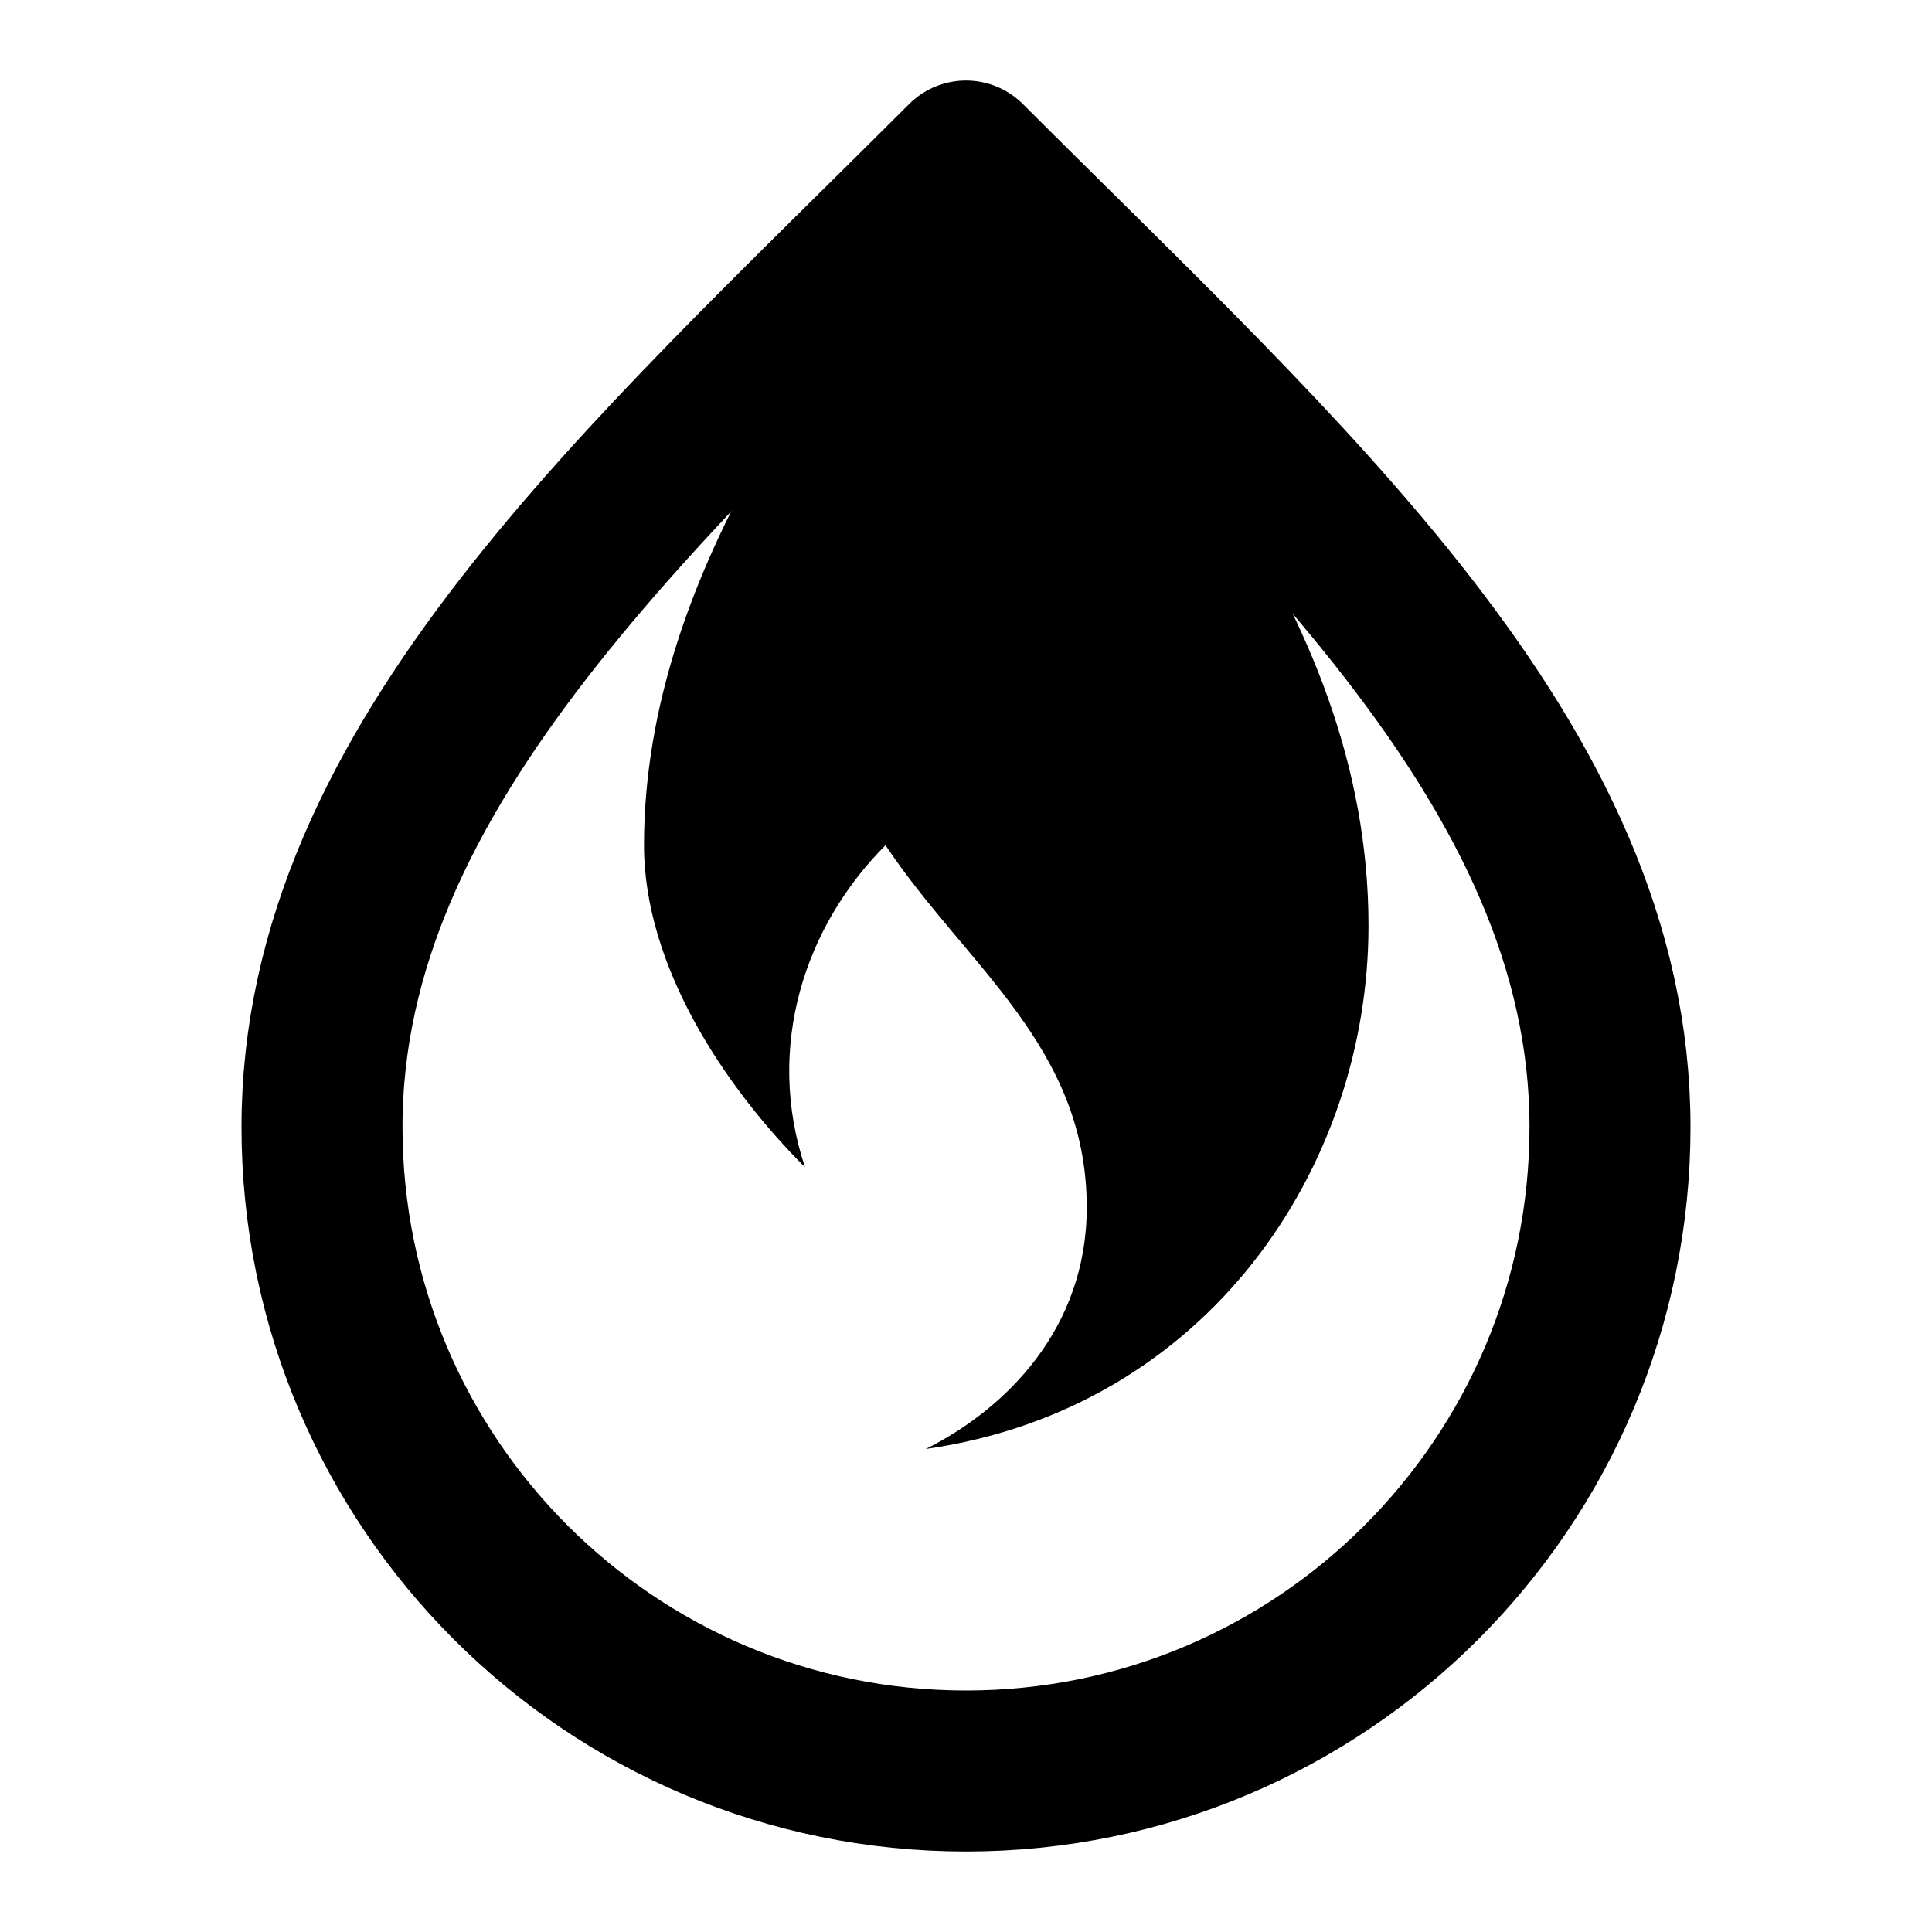
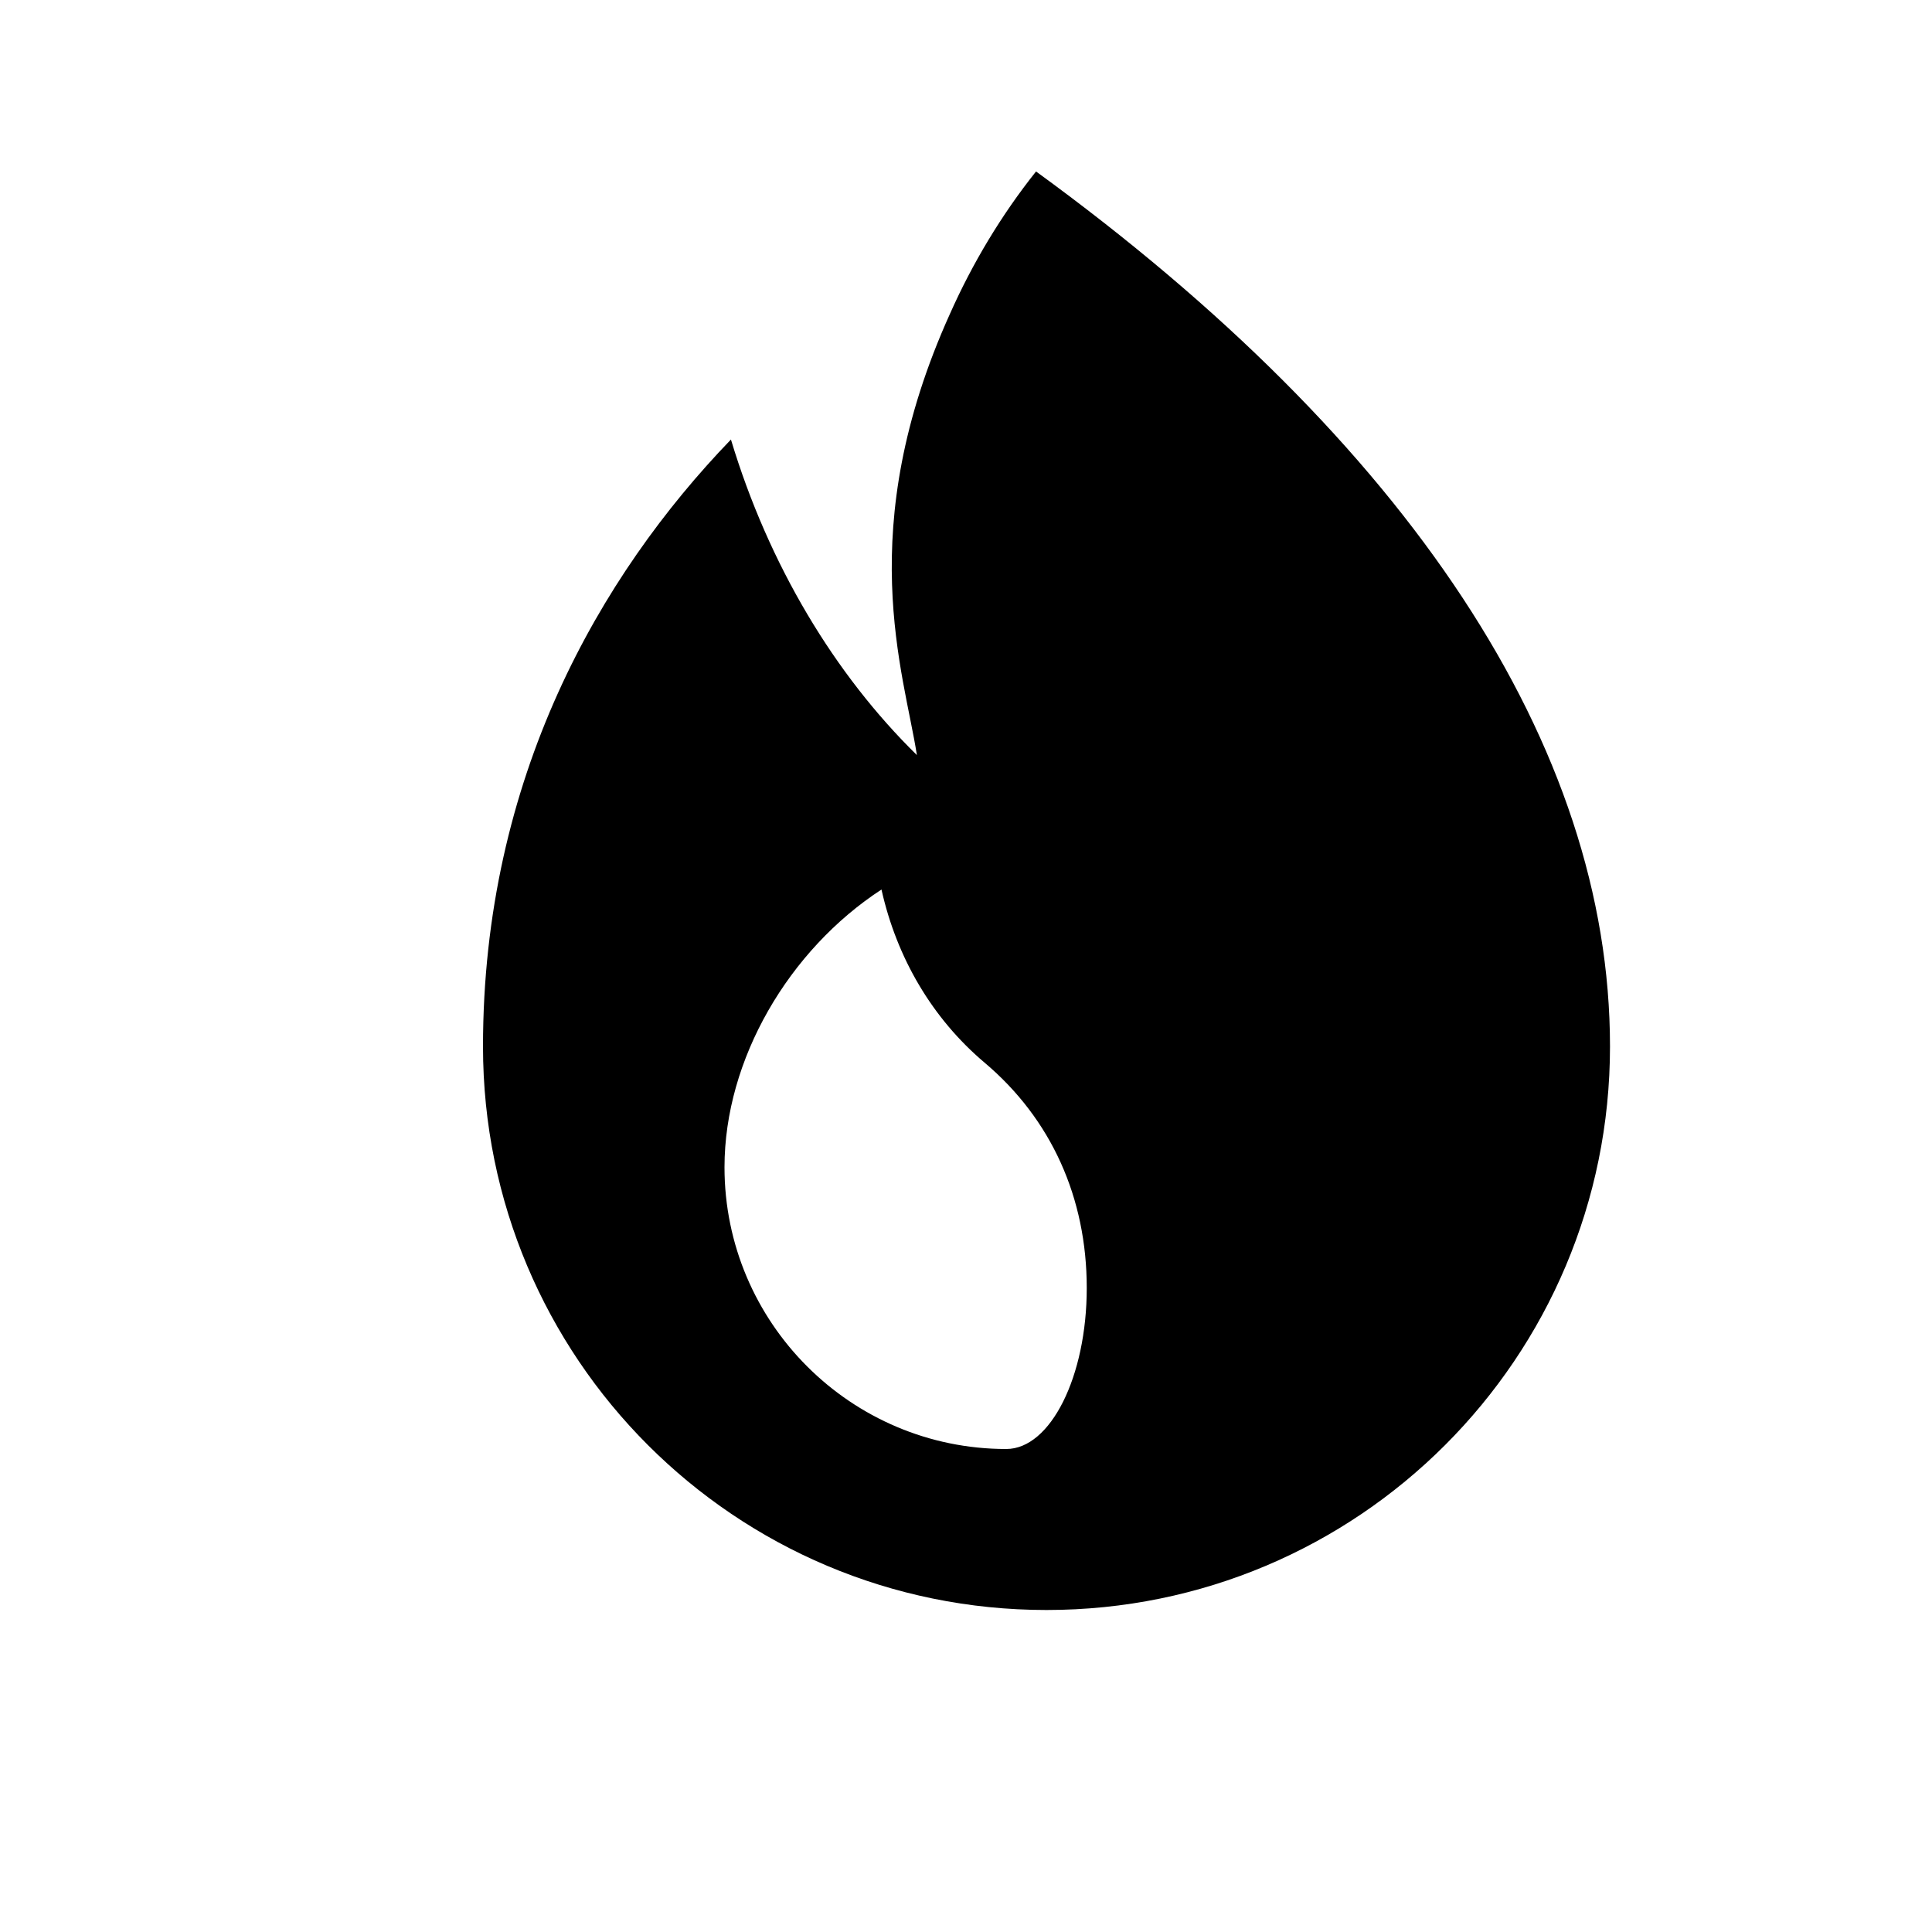
<svg xmlns="http://www.w3.org/2000/svg" width="24" height="24" viewBox="0 0 24 24" fill="none">
-   <path d="M12 2C10.5 4 8 7 8 10.5C8 12 9 13.5 10 14.5C9.5 13 10 11.5 11 10.5C12 12 13.5 13 13.5 15C13.5 16.5 12.5 17.5 11.5 18C15 17.5 17 14.5 17 11.5C17 7.5 14 4.5 12 2Z" fill="currentColor" />
-   <path d="M12 22C16.418 22 20 18.418 20 14C20 9.5 16 6 12 2C8 6 4 9.5 4 14C4 18.418 7.582 22 12 22Z" stroke="currentColor" stroke-width="2" stroke-linecap="round" stroke-linejoin="round" />
+   <path fill-rule="evenodd" clip-rule="evenodd" d="M12.87 2.13C12.44 2.67 12.08 3.27 11.8 3.9C10.59 6.58 11.23 8.35 11.39 9.38C10.37 8.38 9.55 7.02 9.08 5.46C7.45 7.15 6 9.67 6 13C6 16.87 9.13 20 13 20C16.87 20 20 16.87 20 13C20 9.27 17.5 5.5 12.87 2.13ZM12.5 18C10.57 18 9 16.43 9 14.5C9 13.16 9.8 11.8 10.95 11.05C11.14 11.9 11.58 12.65 12.23 13.2C13.06 13.9 13.5 14.88 13.5 16C13.5 17.1 13.05 18 12.5 18Z" fill="currentColor" />
</svg>
